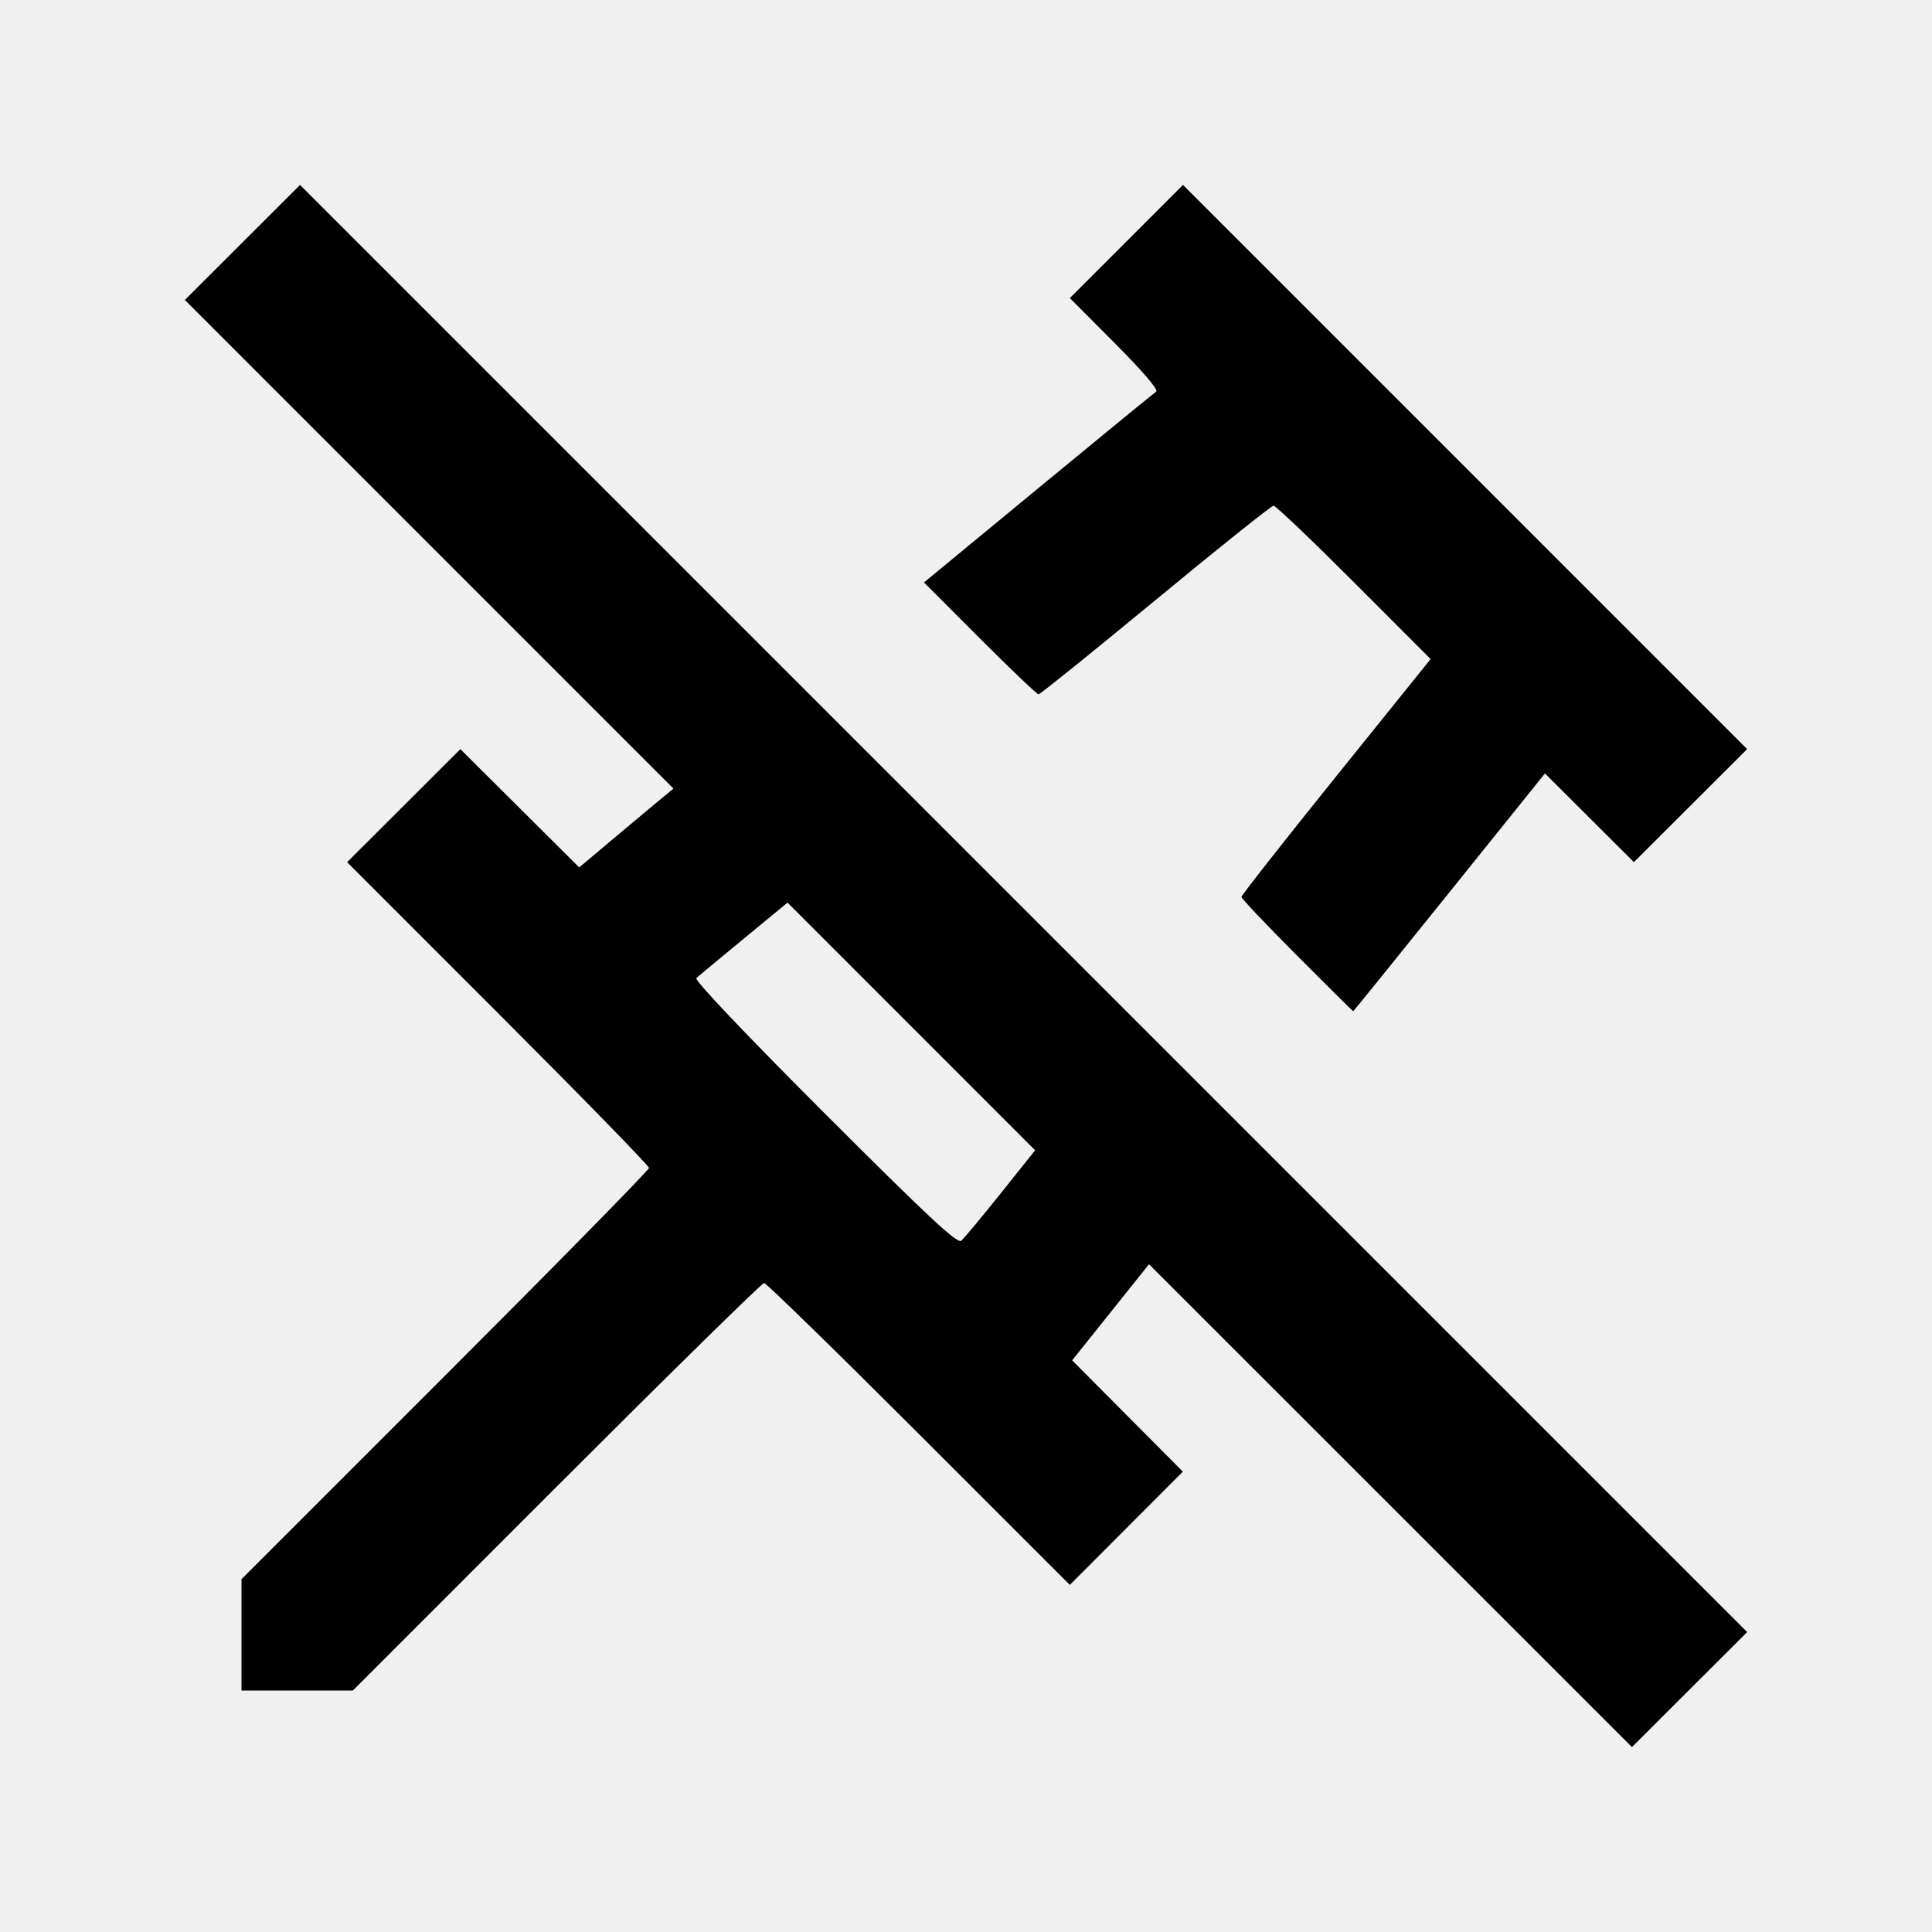
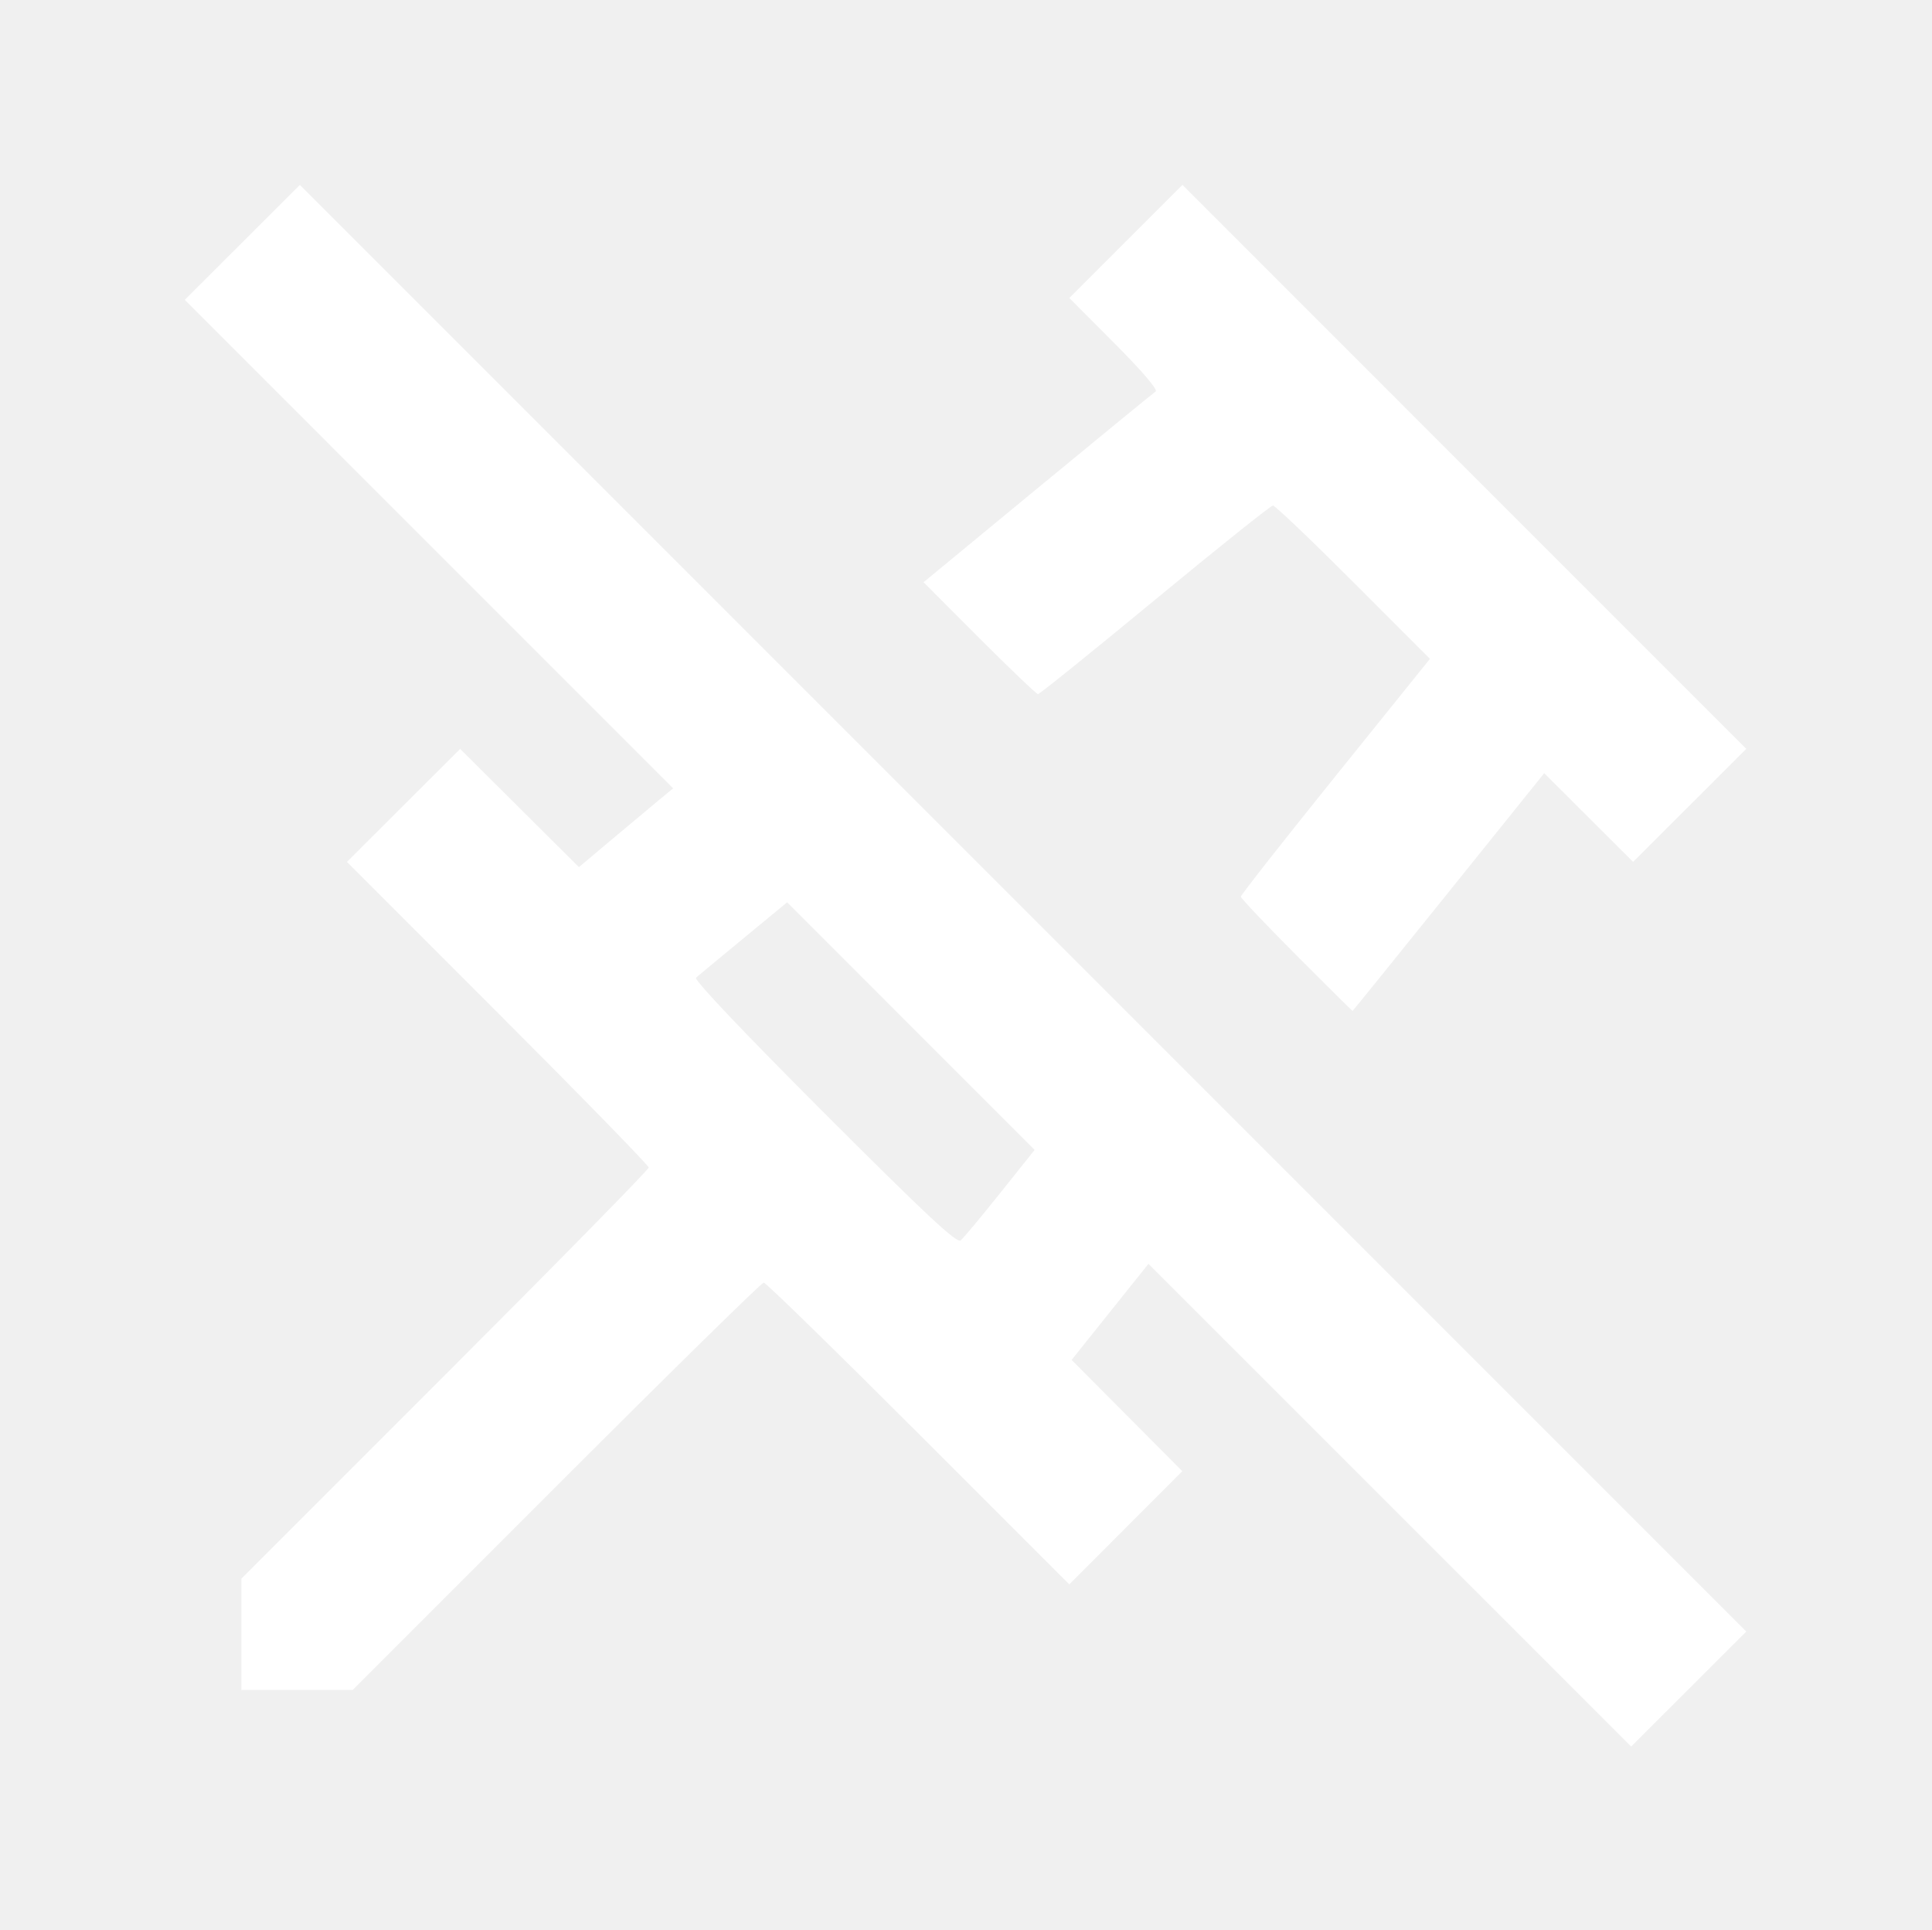
- <svg xmlns="http://www.w3.org/2000/svg" version="1.1" id="svg1" width="682.667" height="682.667" viewBox="0 0 682.667 682.667">
-   <defs id="defs1" />
-   <g id="g1">
-     <path style="fill:#000000" d="m 491.324,532.019 -85.325,-85.306 -13.579,16.98 -13.579,16.98 19.562,19.667 19.562,19.667 -19.972,20.005 -19.972,20.005 -53.351,-53.339 c -29.343,-29.336 -53.95,-53.339 -54.683,-53.339 -0.733,0 -33.728,32.4 -73.323,72 l -71.991,72 h -19.671 -19.671 v -19.671 -19.671 l 72,-71.991 c 39.6,-39.595 72,-72.59 72,-73.323 0,-0.733 -24.002,-25.34 -53.339,-54.683 L 122.655,304.65 l 20.006,-19.972 20.006,-19.972 20.999,20.896 20.999,20.896 11.476,-9.657 c 6.312,-5.312 13.805,-11.577 16.651,-13.924 l 5.176,-4.266 -86.324,-86.332 L 65.32,105.986 85.668,85.67 106.016,65.354 361.681,321.022 617.347,576.69 596.998,597.008 576.649,617.325 Z m -137.751,-110.314 12.183,-15.26 -43.742,-43.757 -43.742,-43.757 -15.47,12.753 c -8.508,7.014 -16.053,13.27 -16.766,13.901 -0.787,0.697 16.994,19.444 45.267,47.726 36.322,36.333 46.951,46.257 48.325,45.116 0.969,-0.804 7.244,-8.329 13.944,-16.722 z m 104.743,-84.048 c -10.807,-10.826 -19.65,-20.154 -19.65,-20.731 0,-0.576 15.04,-19.723 33.423,-42.549 l 33.423,-41.501 -27.077,-27.101 c -14.892,-14.906 -27.683,-27.097 -28.423,-27.092 -0.74,0.005 -19.504,15.005 -41.697,33.333 -22.193,18.328 -40.801,33.324 -41.35,33.324 -0.549,0 -9.881,-8.897 -20.736,-19.771 l -19.738,-19.771 40.298,-33.229 c 22.164,-18.276 40.953,-33.663 41.754,-34.192 0.888,-0.587 -4.78,-7.221 -14.531,-17.008 l -15.987,-16.045 19.991,-19.991 19.991,-19.991 99.669,99.676 99.669,99.676 -20.005,19.971 -20.005,19.971 -15.713,-15.672 -15.713,-15.672 -33.788,42.024 c -18.583,23.113 -33.871,42.024 -33.973,42.024 -0.102,0 -9.028,-8.857 -19.835,-19.683 z" id="path1" />
-   </g>
+ <svg xmlns="http://www.w3.org/2000/svg" version="1.1" width="683" height="682">
+   <path style="fill:#FFF" d="m 491.324,532.019 -85.325,-85.306 -13.579,16.98 -13.579,16.98 19.562,19.667 19.562,19.667 -19.972,20.005 -19.972,20.005 -53.351,-53.339 c -29.343,-29.336 -53.95,-53.339 -54.683,-53.339 -0.733,0 -33.728,32.4 -73.323,72 l -71.991,72 h -19.671 -19.671 v -19.671 -19.671 l 72,-71.991 c 39.6,-39.595 72,-72.59 72,-73.323 0,-0.733 -24.002,-25.34 -53.339,-54.683 L 122.655,304.65 l 20.006,-19.972 20.006,-19.972 20.999,20.896 20.999,20.896 11.476,-9.657 c 6.312,-5.312 13.805,-11.577 16.651,-13.924 l 5.176,-4.266 -86.324,-86.332 L 65.32,105.986 85.668,85.67 106.016,65.354 361.681,321.022 617.347,576.69 596.998,597.008 576.649,617.325 Z m -137.751,-110.314 12.183,-15.26 -43.742,-43.757 -43.742,-43.757 -15.47,12.753 c -8.508,7.014 -16.053,13.27 -16.766,13.901 -0.787,0.697 16.994,19.444 45.267,47.726 36.322,36.333 46.951,46.257 48.325,45.116 0.969,-0.804 7.244,-8.329 13.944,-16.722 z m 104.743,-84.048 c -10.807,-10.826 -19.65,-20.154 -19.65,-20.731 0,-0.576 15.04,-19.723 33.423,-42.549 l 33.423,-41.501 -27.077,-27.101 c -14.892,-14.906 -27.683,-27.097 -28.423,-27.092 -0.74,0.005 -19.504,15.005 -41.697,33.333 -22.193,18.328 -40.801,33.324 -41.35,33.324 -0.549,0 -9.881,-8.897 -20.736,-19.771 l -19.738,-19.771 40.298,-33.229 c 22.164,-18.276 40.953,-33.663 41.754,-34.192 0.888,-0.587 -4.78,-7.221 -14.531,-17.008 l -15.987,-16.045 19.991,-19.991 19.991,-19.991 99.669,99.676 99.669,99.676 -20.005,19.971 -20.005,19.971 -15.713,-15.672 -15.713,-15.672 -33.788,42.024 c -18.583,23.113 -33.871,42.024 -33.973,42.024 -0.102,0 -9.028,-8.857 -19.835,-19.683 z" id="path1" />
</svg>
